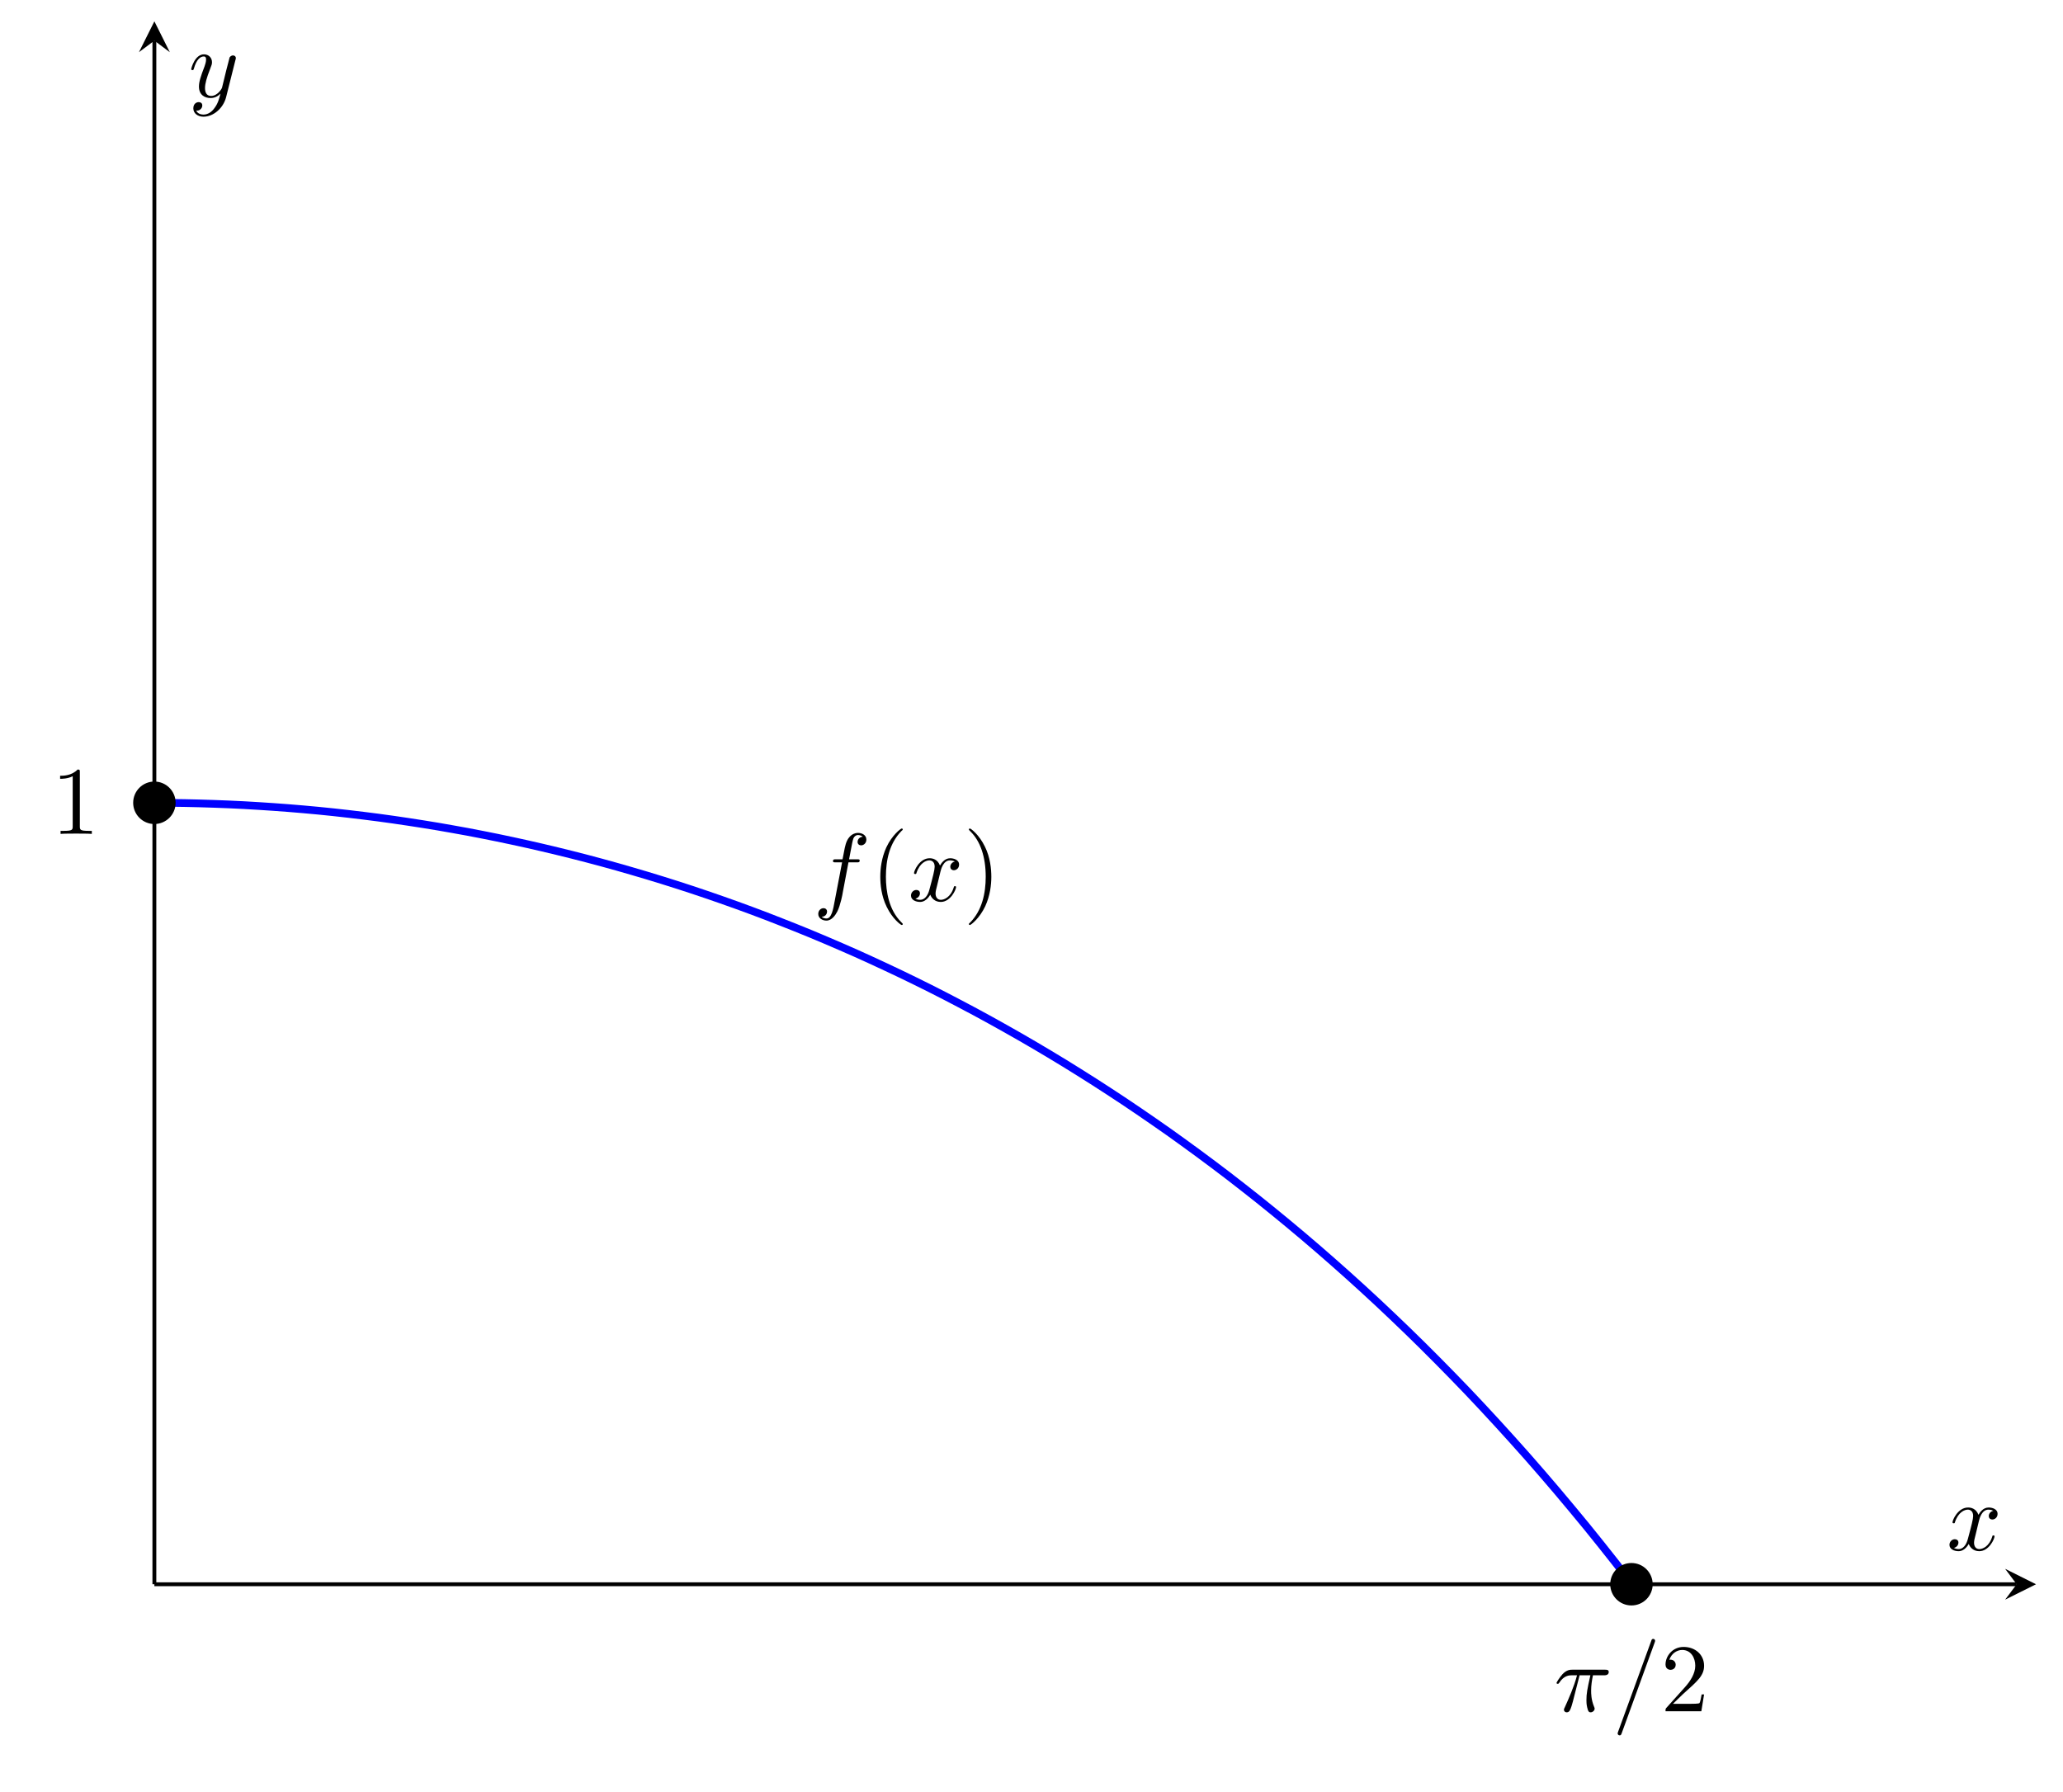
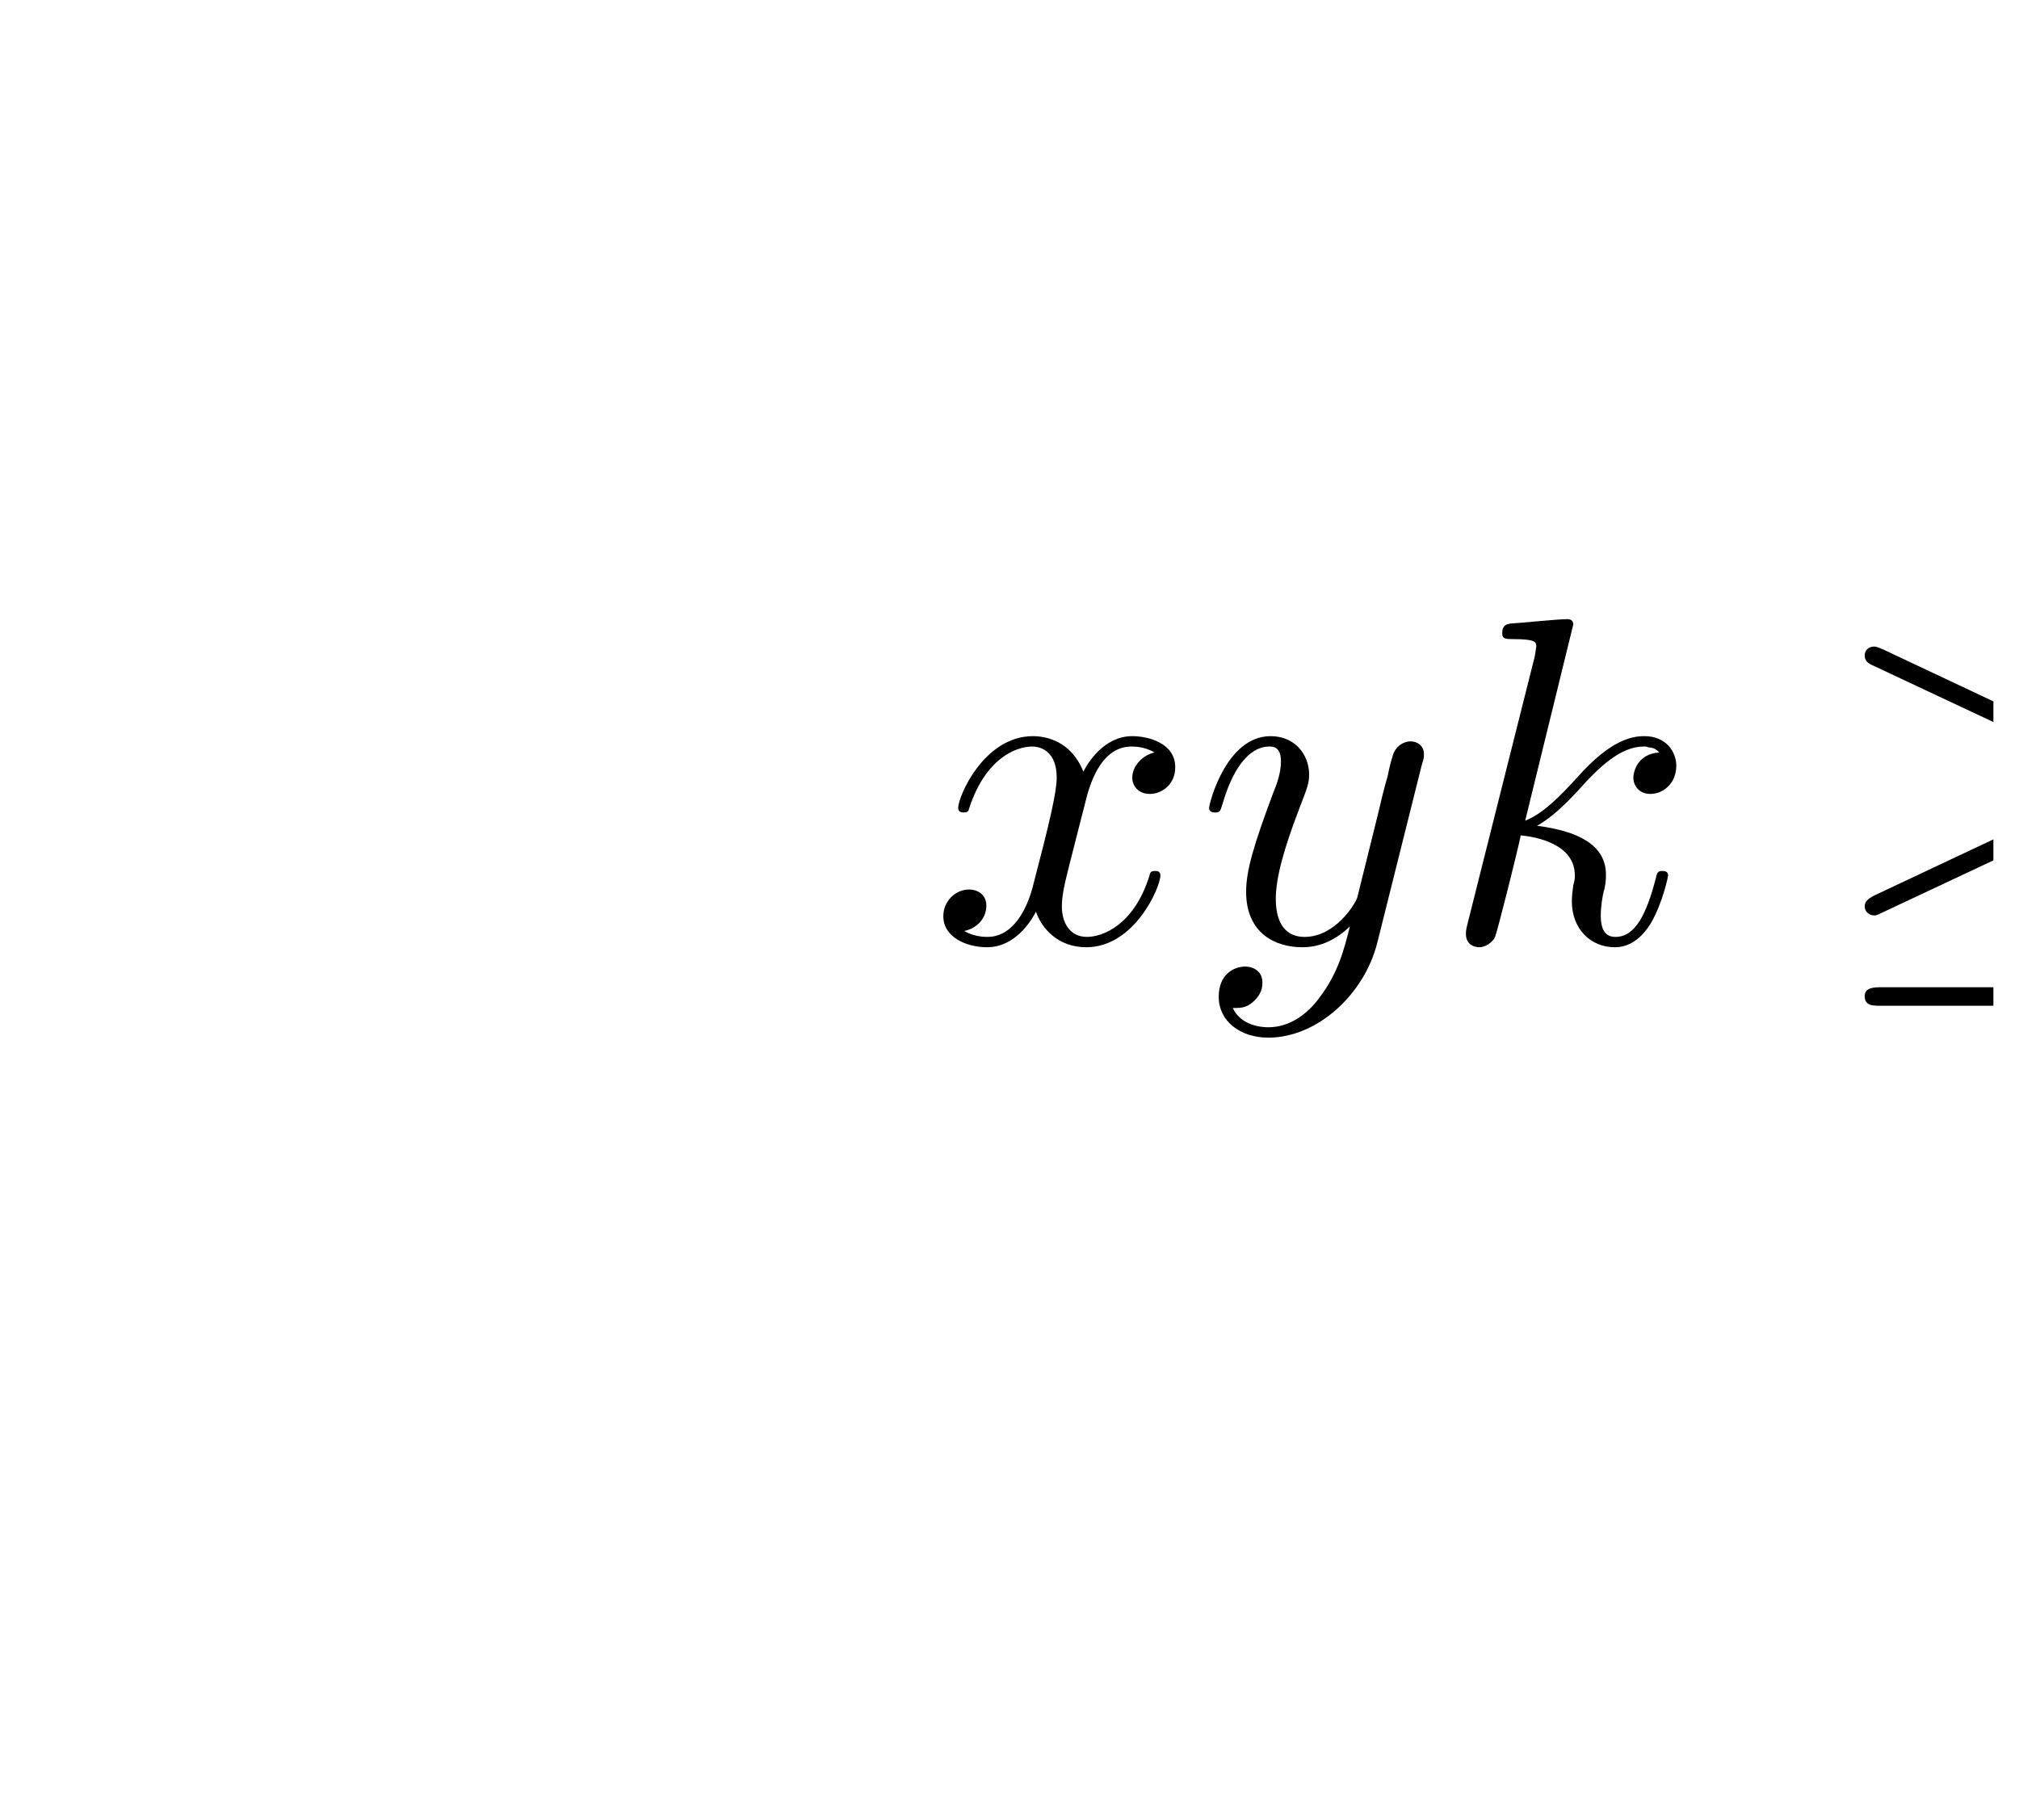
- <svg xmlns="http://www.w3.org/2000/svg" xmlns:xlink="http://www.w3.org/1999/xlink" width="212.401pt" height="184.507pt" viewBox="0 0 212.401 184.507">
+ <svg xmlns="http://www.w3.org/2000/svg" xmlns:xlink="http://www.w3.org/1999/xlink" width="42.583pt" height="38.388pt" viewBox="0 0 42.583 38.388">
  <defs>
    <g>
      <g id="glyph-0-0">
-         <path d="M 2.641 -3.703 L 3.75 -3.703 C 3.422 -2.234 3.344 -1.812 3.344 -1.141 C 3.344 -1 3.344 -0.719 3.422 -0.391 C 3.516 0.047 3.625 0.109 3.781 0.109 C 3.969 0.109 4.188 -0.062 4.188 -0.266 C 4.188 -0.328 4.188 -0.344 4.125 -0.484 C 3.828 -1.203 3.828 -1.844 3.828 -2.125 C 3.828 -2.656 3.906 -3.188 4.016 -3.703 L 5.141 -3.703 C 5.281 -3.703 5.641 -3.703 5.641 -4.047 C 5.641 -4.281 5.422 -4.281 5.234 -4.281 L 1.906 -4.281 C 1.688 -4.281 1.312 -4.281 0.875 -3.812 C 0.531 -3.422 0.266 -2.969 0.266 -2.922 C 0.266 -2.906 0.266 -2.828 0.391 -2.828 C 0.469 -2.828 0.484 -2.859 0.547 -2.938 C 1.031 -3.703 1.609 -3.703 1.812 -3.703 L 2.375 -3.703 C 2.062 -2.5 1.516 -1.297 1.109 -0.391 C 1.031 -0.25 1.031 -0.234 1.031 -0.156 C 1.031 0.031 1.188 0.109 1.312 0.109 C 1.609 0.109 1.688 -0.172 1.812 -0.531 C 1.953 -1 1.953 -1.016 2.078 -1.516 Z M 2.641 -3.703 " />
+         <path d="M 3.281 -2.969 C 3.344 -3.219 3.562 -4.125 4.25 -4.125 C 4.297 -4.125 4.531 -4.125 4.734 -4 C 4.469 -3.938 4.266 -3.703 4.266 -3.469 C 4.266 -3.312 4.375 -3.125 4.641 -3.125 C 4.859 -3.125 5.172 -3.297 5.172 -3.688 C 5.172 -4.203 4.594 -4.344 4.266 -4.344 C 3.688 -4.344 3.344 -3.812 3.234 -3.594 C 2.984 -4.234 2.453 -4.344 2.172 -4.344 C 1.141 -4.344 0.594 -3.078 0.594 -2.828 C 0.594 -2.734 0.688 -2.734 0.703 -2.734 C 0.781 -2.734 0.812 -2.75 0.828 -2.828 C 1.172 -3.875 1.812 -4.125 2.156 -4.125 C 2.328 -4.125 2.672 -4.031 2.672 -3.469 C 2.672 -3.156 2.516 -2.5 2.156 -1.125 C 1.984 -0.516 1.656 -0.109 1.219 -0.109 C 1.156 -0.109 0.938 -0.109 0.719 -0.234 C 0.969 -0.281 1.188 -0.484 1.188 -0.766 C 1.188 -1.031 0.969 -1.109 0.828 -1.109 C 0.531 -1.109 0.281 -0.859 0.281 -0.547 C 0.281 -0.094 0.781 0.109 1.203 0.109 C 1.859 0.109 2.203 -0.578 2.234 -0.641 C 2.359 -0.281 2.703 0.109 3.297 0.109 C 4.312 0.109 4.859 -1.156 4.859 -1.406 C 4.859 -1.5 4.781 -1.5 4.75 -1.5 C 4.656 -1.5 4.641 -1.469 4.625 -1.391 C 4.297 -0.344 3.625 -0.109 3.312 -0.109 C 2.938 -0.109 2.781 -0.422 2.781 -0.75 C 2.781 -0.969 2.828 -1.188 2.938 -1.625 Z M 3.281 -2.969 " />
      </g>
      <g id="glyph-0-1">
-         <path d="M 4.359 -7.078 C 4.406 -7.203 4.406 -7.25 4.406 -7.25 C 4.406 -7.359 4.328 -7.453 4.219 -7.453 C 4.141 -7.453 4.078 -7.422 4.047 -7.359 L 0.594 2.109 C 0.547 2.234 0.547 2.281 0.547 2.281 C 0.547 2.391 0.641 2.484 0.75 2.484 C 0.875 2.484 0.906 2.422 0.969 2.25 Z M 4.359 -7.078 " />
+         <path d="M 4.766 -3.734 C 4.812 -3.875 4.812 -3.891 4.812 -3.969 C 4.812 -4.141 4.672 -4.234 4.531 -4.234 C 4.422 -4.234 4.266 -4.172 4.188 -4.016 C 4.156 -3.969 4.078 -3.672 4.047 -3.5 C 3.969 -3.234 3.906 -2.969 3.844 -2.703 L 3.406 -0.938 C 3.359 -0.797 2.938 -0.109 2.297 -0.109 C 1.797 -0.109 1.688 -0.547 1.688 -0.906 C 1.688 -1.359 1.859 -1.969 2.188 -2.828 C 2.344 -3.234 2.391 -3.344 2.391 -3.531 C 2.391 -3.969 2.078 -4.344 1.578 -4.344 C 0.641 -4.344 0.281 -2.922 0.281 -2.828 C 0.281 -2.734 0.375 -2.734 0.406 -2.734 C 0.5 -2.734 0.516 -2.75 0.562 -2.906 C 0.828 -3.828 1.219 -4.125 1.547 -4.125 C 1.625 -4.125 1.797 -4.125 1.797 -3.812 C 1.797 -3.562 1.703 -3.312 1.625 -3.125 C 1.234 -2.078 1.062 -1.516 1.062 -1.062 C 1.062 -0.188 1.672 0.109 2.25 0.109 C 2.641 0.109 2.969 -0.062 3.25 -0.328 C 3.125 0.172 3 0.656 2.609 1.172 C 2.359 1.516 1.984 1.797 1.531 1.797 C 1.391 1.797 0.953 1.766 0.781 1.391 C 0.938 1.391 1.062 1.391 1.203 1.266 C 1.312 1.172 1.406 1.047 1.406 0.859 C 1.406 0.562 1.141 0.516 1.047 0.516 C 0.812 0.516 0.484 0.672 0.484 1.156 C 0.484 1.656 0.922 2.016 1.531 2.016 C 2.547 2.016 3.547 1.125 3.828 0.016 Z M 4.766 -3.734 " />
      </g>
      <g id="glyph-0-2">
-         <path d="M 3.641 -3.969 L 4.5 -3.969 C 4.703 -3.969 4.797 -3.969 4.797 -4.172 C 4.797 -4.281 4.703 -4.281 4.531 -4.281 L 3.703 -4.281 L 3.922 -5.422 C 3.953 -5.625 4.094 -6.328 4.156 -6.453 C 4.25 -6.641 4.406 -6.781 4.625 -6.781 C 4.656 -6.781 4.922 -6.781 5.109 -6.609 C 4.672 -6.562 4.578 -6.219 4.578 -6.078 C 4.578 -5.844 4.75 -5.719 4.938 -5.719 C 5.203 -5.719 5.484 -5.938 5.484 -6.312 C 5.484 -6.781 5.031 -7 4.625 -7 C 4.281 -7 3.656 -6.828 3.359 -5.844 C 3.297 -5.641 3.266 -5.531 3.031 -4.281 L 2.344 -4.281 C 2.156 -4.281 2.047 -4.281 2.047 -4.094 C 2.047 -3.969 2.141 -3.969 2.328 -3.969 L 2.984 -3.969 L 2.234 -0.047 C 2.062 0.922 1.891 1.812 1.375 1.812 C 1.328 1.812 1.078 1.812 0.891 1.641 C 1.344 1.609 1.438 1.25 1.438 1.109 C 1.438 0.875 1.266 0.75 1.078 0.75 C 0.812 0.75 0.531 0.969 0.531 1.344 C 0.531 1.797 0.969 2.031 1.375 2.031 C 1.922 2.031 2.312 1.453 2.5 1.078 C 2.812 0.453 3.047 -0.75 3.047 -0.828 Z M 3.641 -3.969 " />
-       </g>
-       <g id="glyph-0-3">
-         <path d="M 3.312 -3 C 3.375 -3.266 3.609 -4.172 4.297 -4.172 C 4.359 -4.172 4.594 -4.172 4.797 -4.047 C 4.516 -4 4.328 -3.75 4.328 -3.516 C 4.328 -3.344 4.438 -3.156 4.703 -3.156 C 4.922 -3.156 5.234 -3.344 5.234 -3.734 C 5.234 -4.25 4.656 -4.391 4.312 -4.391 C 3.734 -4.391 3.391 -3.859 3.266 -3.641 C 3.016 -4.297 2.484 -4.391 2.203 -4.391 C 1.156 -4.391 0.594 -3.109 0.594 -2.859 C 0.594 -2.766 0.703 -2.766 0.719 -2.766 C 0.797 -2.766 0.828 -2.781 0.844 -2.875 C 1.188 -3.922 1.844 -4.172 2.172 -4.172 C 2.359 -4.172 2.719 -4.078 2.719 -3.516 C 2.719 -3.203 2.547 -2.531 2.172 -1.141 C 2.016 -0.531 1.672 -0.109 1.234 -0.109 C 1.172 -0.109 0.938 -0.109 0.734 -0.234 C 0.984 -0.281 1.203 -0.5 1.203 -0.781 C 1.203 -1.047 0.984 -1.125 0.828 -1.125 C 0.531 -1.125 0.281 -0.859 0.281 -0.547 C 0.281 -0.094 0.781 0.109 1.219 0.109 C 1.875 0.109 2.234 -0.594 2.266 -0.641 C 2.391 -0.281 2.75 0.109 3.344 0.109 C 4.359 0.109 4.922 -1.172 4.922 -1.422 C 4.922 -1.516 4.844 -1.516 4.812 -1.516 C 4.719 -1.516 4.703 -1.484 4.688 -1.406 C 4.359 -0.344 3.672 -0.109 3.359 -0.109 C 2.969 -0.109 2.812 -0.422 2.812 -0.766 C 2.812 -0.984 2.875 -1.203 2.984 -1.641 Z M 3.312 -3 " />
-       </g>
-       <g id="glyph-0-4">
-         <path d="M 4.828 -3.781 C 4.875 -3.922 4.875 -3.938 4.875 -4.016 C 4.875 -4.188 4.734 -4.281 4.578 -4.281 C 4.484 -4.281 4.328 -4.219 4.234 -4.078 C 4.219 -4.031 4.141 -3.719 4.094 -3.531 C 4.031 -3.281 3.953 -3.016 3.891 -2.75 L 3.453 -0.953 C 3.406 -0.812 2.984 -0.109 2.328 -0.109 C 1.812 -0.109 1.703 -0.547 1.703 -0.922 C 1.703 -1.375 1.875 -1.984 2.219 -2.859 C 2.375 -3.266 2.422 -3.375 2.422 -3.578 C 2.422 -4.031 2.094 -4.391 1.594 -4.391 C 0.656 -4.391 0.281 -2.953 0.281 -2.859 C 0.281 -2.766 0.391 -2.766 0.406 -2.766 C 0.5 -2.766 0.516 -2.781 0.562 -2.938 C 0.828 -3.875 1.234 -4.172 1.562 -4.172 C 1.656 -4.172 1.812 -4.172 1.812 -3.859 C 1.812 -3.609 1.719 -3.344 1.656 -3.156 C 1.25 -2.109 1.078 -1.547 1.078 -1.078 C 1.078 -0.188 1.703 0.109 2.281 0.109 C 2.672 0.109 3.016 -0.062 3.297 -0.344 C 3.156 0.172 3.047 0.672 2.641 1.188 C 2.391 1.531 2 1.812 1.547 1.812 C 1.406 1.812 0.969 1.781 0.797 1.406 C 0.953 1.406 1.078 1.406 1.219 1.281 C 1.328 1.188 1.422 1.062 1.422 0.875 C 1.422 0.562 1.156 0.531 1.047 0.531 C 0.828 0.531 0.5 0.688 0.5 1.172 C 0.5 1.672 0.938 2.031 1.547 2.031 C 2.578 2.031 3.594 1.141 3.875 0.016 Z M 4.828 -3.781 " />
+         <path d="M 2.812 -6.703 C 2.812 -6.719 2.812 -6.812 2.688 -6.812 C 2.469 -6.812 1.75 -6.734 1.484 -6.719 C 1.406 -6.703 1.312 -6.688 1.312 -6.516 C 1.312 -6.391 1.391 -6.391 1.547 -6.391 C 2.016 -6.391 2.031 -6.328 2.031 -6.234 L 2 -6.031 L 0.578 -0.375 C 0.547 -0.25 0.547 -0.219 0.547 -0.172 C 0.547 0.062 0.734 0.109 0.828 0.109 C 0.953 0.109 1.094 0.016 1.156 -0.094 C 1.203 -0.188 1.656 -2 1.703 -2.25 C 2.047 -2.219 2.844 -2.062 2.844 -1.406 C 2.844 -1.344 2.844 -1.312 2.812 -1.203 C 2.797 -1.094 2.781 -0.969 2.781 -0.859 C 2.781 -0.281 3.172 0.109 3.688 0.109 C 3.969 0.109 4.234 -0.047 4.453 -0.406 C 4.703 -0.844 4.812 -1.391 4.812 -1.406 C 4.812 -1.5 4.719 -1.5 4.688 -1.5 C 4.594 -1.5 4.578 -1.469 4.547 -1.328 C 4.359 -0.609 4.125 -0.109 3.703 -0.109 C 3.516 -0.109 3.391 -0.219 3.391 -0.562 C 3.391 -0.734 3.422 -0.969 3.469 -1.125 C 3.5 -1.281 3.5 -1.328 3.5 -1.422 C 3.5 -2.062 2.891 -2.344 2.047 -2.453 C 2.359 -2.625 2.672 -2.938 2.891 -3.172 C 3.359 -3.703 3.812 -4.125 4.297 -4.125 C 4.359 -4.125 4.359 -4.125 4.391 -4.109 C 4.5 -4.094 4.516 -4.094 4.594 -4.031 C 4.609 -4.016 4.609 -4.016 4.625 -4 C 4.156 -3.969 4.078 -3.578 4.078 -3.469 C 4.078 -3.312 4.188 -3.125 4.438 -3.125 C 4.703 -3.125 4.984 -3.344 4.984 -3.719 C 4.984 -4.016 4.766 -4.344 4.312 -4.344 C 4.047 -4.344 3.594 -4.266 2.891 -3.469 C 2.547 -3.094 2.172 -2.703 1.797 -2.562 Z M 2.812 -6.703 " />
      </g>
      <g id="glyph-1-0">
-         <path d="M 1.266 -0.766 L 2.312 -1.781 C 3.859 -3.156 4.469 -3.703 4.469 -4.688 C 4.469 -5.828 3.562 -6.625 2.359 -6.625 C 1.234 -6.625 0.5 -5.703 0.5 -4.812 C 0.5 -4.266 1 -4.266 1.031 -4.266 C 1.188 -4.266 1.547 -4.375 1.547 -4.797 C 1.547 -5.047 1.359 -5.312 1.016 -5.312 C 0.938 -5.312 0.922 -5.312 0.891 -5.297 C 1.109 -5.938 1.656 -6.312 2.219 -6.312 C 3.125 -6.312 3.562 -5.5 3.562 -4.688 C 3.562 -3.891 3.062 -3.109 2.516 -2.5 L 0.609 -0.375 C 0.5 -0.266 0.5 -0.234 0.5 0 L 4.188 0 L 4.469 -1.734 L 4.219 -1.734 C 4.156 -1.438 4.094 -1 4 -0.844 C 3.922 -0.766 3.266 -0.766 3.047 -0.766 Z M 1.266 -0.766 " />
-       </g>
-       <g id="glyph-1-1">
-         <path d="M 2.922 -6.359 C 2.922 -6.594 2.922 -6.625 2.688 -6.625 C 2.078 -5.984 1.203 -5.984 0.891 -5.984 L 0.891 -5.672 C 1.078 -5.672 1.672 -5.672 2.188 -5.938 L 2.188 -0.781 C 2.188 -0.422 2.156 -0.312 1.266 -0.312 L 0.938 -0.312 L 0.938 0 C 1.297 -0.031 2.156 -0.031 2.547 -0.031 C 2.953 -0.031 3.812 -0.031 4.156 0 L 4.156 -0.312 L 3.844 -0.312 C 2.953 -0.312 2.922 -0.422 2.922 -0.781 Z M 2.922 -6.359 " />
-       </g>
-       <g id="glyph-1-2">
-         <path d="M 3.297 2.391 C 3.297 2.359 3.297 2.328 3.125 2.172 C 1.875 0.922 1.562 -0.969 1.562 -2.484 C 1.562 -4.219 1.938 -5.938 3.156 -7.188 C 3.297 -7.297 3.297 -7.328 3.297 -7.359 C 3.297 -7.422 3.25 -7.453 3.188 -7.453 C 3.094 -7.453 2.203 -6.781 1.609 -5.516 C 1.109 -4.422 0.984 -3.312 0.984 -2.484 C 0.984 -1.703 1.094 -0.5 1.641 0.609 C 2.234 1.844 3.094 2.484 3.188 2.484 C 3.25 2.484 3.297 2.453 3.297 2.391 Z M 3.297 2.391 " />
-       </g>
-       <g id="glyph-1-3">
-         <path d="M 2.875 -2.484 C 2.875 -3.266 2.766 -4.469 2.219 -5.578 C 1.625 -6.812 0.766 -7.453 0.672 -7.453 C 0.609 -7.453 0.562 -7.406 0.562 -7.359 C 0.562 -7.328 0.562 -7.297 0.75 -7.125 C 1.734 -6.141 2.297 -4.562 2.297 -2.484 C 2.297 -0.781 1.922 0.969 0.703 2.219 C 0.562 2.328 0.562 2.359 0.562 2.391 C 0.562 2.438 0.609 2.484 0.672 2.484 C 0.766 2.484 1.656 1.812 2.25 0.547 C 2.75 -0.547 2.875 -1.656 2.875 -2.484 Z M 2.875 -2.484 " />
+         <path d="M 6.609 -3.172 C 6.75 -3.234 6.812 -3.312 6.812 -3.391 C 6.812 -3.5 6.766 -3.547 6.609 -3.625 L 1.203 -6.172 C 1.062 -6.234 1.031 -6.234 1.016 -6.234 C 0.891 -6.234 0.812 -6.156 0.812 -6.047 C 0.812 -5.922 0.891 -5.875 1 -5.828 L 6.156 -3.406 L 1.016 -0.984 C 0.828 -0.891 0.812 -0.812 0.812 -0.75 C 0.812 -0.641 0.906 -0.562 1.016 -0.562 C 1.047 -0.562 1.062 -0.562 1.188 -0.625 Z M 6.469 1.344 C 6.641 1.344 6.812 1.344 6.812 1.141 C 6.812 0.953 6.609 0.953 6.453 0.953 L 1.172 0.953 C 1.016 0.953 0.812 0.953 0.812 1.141 C 0.812 1.344 0.984 1.344 1.156 1.344 Z M 6.469 1.344 " />
      </g>
    </g>
+     <clipPath id="clip-0">
+       <path clip-rule="nonzero" d="M 39 13 L 42.043 13 L 42.043 22 L 39 22 Z M 39 13 " />
+     </clipPath>
  </defs>
-   <path fill="none" stroke-width="0.199" stroke-linecap="butt" stroke-linejoin="miter" stroke="rgb(50%, 50%, 50%)" stroke-opacity="1" stroke-miterlimit="10" d="M 152.502 -2.124 L 152.502 2.126 " transform="matrix(0.997188, 0, 0, -0.997188, 15.89517, 163.1396)" />
-   <path fill="none" stroke-width="0.199" stroke-linecap="butt" stroke-linejoin="miter" stroke="rgb(50%, 50%, 50%)" stroke-opacity="1" stroke-miterlimit="10" d="M -2.128 80.699 L 2.126 80.699 " transform="matrix(0.997188, 0, 0, -0.997188, 15.89517, 163.1396)" />
-   <path fill="none" stroke-width="0.399" stroke-linecap="butt" stroke-linejoin="miter" stroke="rgb(0%, 0%, 0%)" stroke-opacity="1" stroke-miterlimit="10" d="M -0.001 -0.001 L 192.278 -0.001 " transform="matrix(0.997188, 0, 0, -0.997188, 15.89517, 163.1396)" />
-   <path fill-rule="nonzero" fill="rgb(0%, 0%, 0%)" fill-opacity="1" d="M 209.621 163.141 L 206.441 161.551 L 207.633 163.141 L 206.441 164.73 " />
-   <path fill="none" stroke-width="0.399" stroke-linecap="butt" stroke-linejoin="miter" stroke="rgb(0%, 0%, 0%)" stroke-opacity="1" stroke-miterlimit="10" d="M -0.001 -0.001 L -0.001 159.404 " transform="matrix(0.997188, 0, 0, -0.997188, 15.89517, 163.1396)" />
-   <path fill-rule="nonzero" fill="rgb(0%, 0%, 0%)" fill-opacity="1" d="M 15.895 2.195 L 14.305 5.375 L 15.895 4.184 L 17.484 5.375 " />
  <g fill="rgb(0%, 0%, 0%)" fill-opacity="1">
-     <use xlink:href="#glyph-0-0" x="159.991" y="176.22" />
+     <use xlink:href="#glyph-0-0" x="19.615" y="19.873" />
+     <use xlink:href="#glyph-0-1" x="25.22" y="19.873" />
  </g>
  <g fill="rgb(0%, 0%, 0%)" fill-opacity="1">
-     <use xlink:href="#glyph-0-1" x="166.001" y="176.22" />
+     <use xlink:href="#glyph-0-2" x="30.371" y="19.873" />
  </g>
-   <g fill="rgb(0%, 0%, 0%)" fill-opacity="1">
-     <use xlink:href="#glyph-1-0" x="170.978" y="176.22" />
-   </g>
-   <g fill="rgb(0%, 0%, 0%)" fill-opacity="1">
-     <use xlink:href="#glyph-1-1" x="5.298" y="85.871" />
-   </g>
-   <path fill="none" stroke-width="0.797" stroke-linecap="butt" stroke-linejoin="miter" stroke="rgb(0%, 0%, 100%)" stroke-opacity="1" stroke-miterlimit="10" d="M 1.539 80.691 C 1.539 80.691 2.655 80.679 3.082 80.671 C 3.509 80.663 4.195 80.648 4.622 80.636 C 5.049 80.628 5.734 80.605 6.161 80.589 C 6.588 80.573 7.274 80.55 7.701 80.53 C 8.132 80.511 8.817 80.479 9.244 80.456 C 9.671 80.432 10.357 80.393 10.784 80.366 C 11.211 80.342 11.896 80.295 12.323 80.264 C 12.75 80.236 13.436 80.185 13.863 80.15 C 14.29 80.115 14.975 80.06 15.406 80.021 C 15.833 79.982 16.518 79.919 16.945 79.88 C 17.372 79.837 18.058 79.766 18.485 79.723 C 18.912 79.676 19.597 79.602 20.024 79.551 C 20.451 79.504 21.137 79.422 21.568 79.367 C 21.995 79.316 22.68 79.226 23.107 79.171 C 23.534 79.112 24.22 79.018 24.647 78.959 C 25.074 78.897 25.759 78.799 26.186 78.732 C 26.613 78.669 27.299 78.564 27.73 78.493 C 28.157 78.427 28.842 78.313 29.269 78.242 C 29.696 78.168 30.382 78.05 30.809 77.972 C 31.236 77.898 31.921 77.772 32.348 77.694 C 32.775 77.612 33.461 77.482 33.892 77.396 C 34.319 77.314 35.004 77.177 35.431 77.087 C 35.858 77.001 36.544 76.856 36.971 76.762 C 37.397 76.672 38.083 76.523 38.51 76.425 C 38.937 76.331 39.623 76.174 40.049 76.072 C 40.48 75.974 41.166 75.81 41.593 75.704 C 42.02 75.602 42.705 75.43 43.132 75.324 C 43.559 75.214 44.245 75.038 44.672 74.928 C 45.099 74.815 45.784 74.631 46.211 74.517 C 46.642 74.4 47.328 74.212 47.755 74.09 C 48.182 73.969 48.867 73.773 49.294 73.647 C 49.721 73.526 50.407 73.322 50.834 73.193 C 51.261 73.064 51.946 72.856 52.373 72.723 C 52.804 72.59 53.49 72.374 53.917 72.237 C 54.344 72.1 55.029 71.877 55.456 71.736 C 55.883 71.595 56.569 71.364 56.996 71.219 C 57.423 71.07 58.108 70.835 58.535 70.686 C 58.966 70.533 59.651 70.29 60.078 70.138 C 60.505 69.981 61.191 69.73 61.618 69.574 C 62.045 69.413 62.73 69.154 63.157 68.994 C 63.584 68.829 64.27 68.563 64.697 68.394 C 65.128 68.23 65.813 67.956 66.24 67.783 C 66.667 67.611 67.353 67.333 67.78 67.157 C 68.207 66.98 68.892 66.69 69.319 66.51 C 69.746 66.33 70.432 66.036 70.859 65.848 C 71.286 65.664 71.971 65.362 72.402 65.171 C 72.829 64.979 73.515 64.669 73.942 64.473 C 74.369 64.277 75.054 63.96 75.481 63.76 C 75.908 63.561 76.594 63.235 77.021 63.032 C 77.448 62.828 78.133 62.495 78.564 62.283 C 78.991 62.076 79.677 61.735 80.104 61.52 C 80.531 61.304 81.216 60.956 81.643 60.736 C 82.07 60.517 82.756 60.16 83.183 59.933 C 83.609 59.71 84.295 59.346 84.726 59.114 C 85.153 58.883 85.838 58.511 86.265 58.276 C 86.692 58.041 87.378 57.661 87.805 57.418 C 88.232 57.179 88.917 56.791 89.344 56.545 C 89.771 56.298 90.457 55.898 90.888 55.648 C 91.315 55.397 92 54.99 92.427 54.735 C 92.854 54.476 93.54 54.061 93.967 53.803 C 94.394 53.54 95.079 53.113 95.506 52.847 C 95.933 52.58 96.619 52.146 97.05 51.871 C 97.477 51.597 98.162 51.155 98.589 50.876 C 99.016 50.598 99.702 50.148 100.129 49.862 C 100.556 49.576 101.241 49.118 101.668 48.824 C 102.095 48.534 102.781 48.064 103.208 47.766 C 103.638 47.472 104.324 46.99 104.751 46.689 C 105.178 46.383 105.863 45.894 106.29 45.584 C 106.717 45.279 107.403 44.777 107.83 44.46 C 108.257 44.147 108.942 43.637 109.369 43.316 C 109.8 42.995 110.486 42.474 110.913 42.145 C 111.34 41.816 112.025 41.287 112.452 40.95 C 112.879 40.617 113.565 40.077 113.992 39.736 C 114.419 39.395 115.104 38.839 115.531 38.494 C 115.962 38.145 116.648 37.581 117.075 37.225 C 117.502 36.872 118.187 36.296 118.614 35.936 C 119.041 35.572 119.727 34.988 120.154 34.62 C 120.581 34.252 121.266 33.652 121.693 33.276 C 122.124 32.9 122.81 32.289 123.237 31.905 C 123.664 31.525 124.349 30.902 124.776 30.511 C 125.203 30.119 125.889 29.488 126.316 29.089 C 126.743 28.689 127.428 28.043 127.855 27.635 C 128.282 27.228 128.968 26.57 129.398 26.155 C 129.825 25.743 130.511 25.069 130.938 24.646 C 131.365 24.223 132.05 23.538 132.477 23.107 C 132.904 22.676 133.59 21.979 134.017 21.54 C 134.444 21.101 135.129 20.388 135.56 19.942 C 135.987 19.491 136.673 18.767 137.1 18.308 C 137.527 17.85 138.212 17.11 138.639 16.643 C 139.066 16.177 139.752 15.425 140.179 14.947 C 140.606 14.473 141.291 13.705 141.722 13.22 C 142.149 12.734 142.835 11.951 143.262 11.453 C 143.689 10.959 144.374 10.16 144.801 9.655 C 145.228 9.15 145.914 8.335 146.341 7.818 C 146.768 7.305 147.453 6.474 147.884 5.949 C 148.311 5.424 148.996 4.574 149.423 4.038 C 149.85 3.501 150.536 2.635 150.963 2.091 C 151.39 1.542 152.502 0.101 152.502 0.101 " transform="matrix(0.997188, 0, 0, -0.997188, 15.89517, 163.1396)" />
-   <g fill="rgb(0%, 0%, 0%)" fill-opacity="1">
-     <use xlink:href="#glyph-0-2" x="83.715" y="92.77" />
-   </g>
-   <g fill="rgb(0%, 0%, 0%)" fill-opacity="1">
-     <use xlink:href="#glyph-1-2" x="89.648" y="92.77" />
-   </g>
-   <g fill="rgb(0%, 0%, 0%)" fill-opacity="1">
-     <use xlink:href="#glyph-0-3" x="93.512" y="92.77" />
-   </g>
-   <g fill="rgb(0%, 0%, 0%)" fill-opacity="1">
-     <use xlink:href="#glyph-1-3" x="99.19" y="92.77" />
-   </g>
-   <path fill-rule="nonzero" fill="rgb(0%, 0%, 0%)" fill-opacity="1" stroke-width="0.399" stroke-linecap="butt" stroke-linejoin="miter" stroke="rgb(0%, 0%, 0%)" stroke-opacity="1" stroke-miterlimit="10" d="M 154.496 -0.001 C 154.496 1.1 153.603 1.993 152.502 1.993 C 151.402 1.993 150.512 1.1 150.512 -0.001 C 150.512 -1.102 151.402 -1.991 152.502 -1.991 C 153.603 -1.991 154.496 -1.102 154.496 -0.001 Z M 154.496 -0.001 " transform="matrix(0.997188, 0, 0, -0.997188, 15.89517, 163.1396)" />
-   <path fill-rule="nonzero" fill="rgb(0%, 0%, 0%)" fill-opacity="1" stroke-width="0.399" stroke-linecap="butt" stroke-linejoin="miter" stroke="rgb(0%, 0%, 0%)" stroke-opacity="1" stroke-miterlimit="10" d="M 1.993 80.699 C 1.993 81.799 1.1 82.692 -0.001 82.692 C -1.101 82.692 -1.991 81.799 -1.991 80.699 C -1.991 79.598 -1.101 78.705 -0.001 78.705 C 1.1 78.705 1.993 79.598 1.993 80.699 Z M 1.993 80.699 " transform="matrix(0.997188, 0, 0, -0.997188, 15.89517, 163.1396)" />
-   <g fill="rgb(0%, 0%, 0%)" fill-opacity="1">
-     <use xlink:href="#glyph-0-3" x="200.431" y="159.629" />
-   </g>
-   <g fill="rgb(0%, 0%, 0%)" fill-opacity="1">
-     <use xlink:href="#glyph-0-4" x="19.405" y="9.987" />
+   <g clip-path="url(#clip-0)">
+     <g fill="rgb(0%, 0%, 0%)" fill-opacity="1">
+       <use xlink:href="#glyph-1-0" x="38.517" y="19.873" />
+     </g>
  </g>
</svg>
